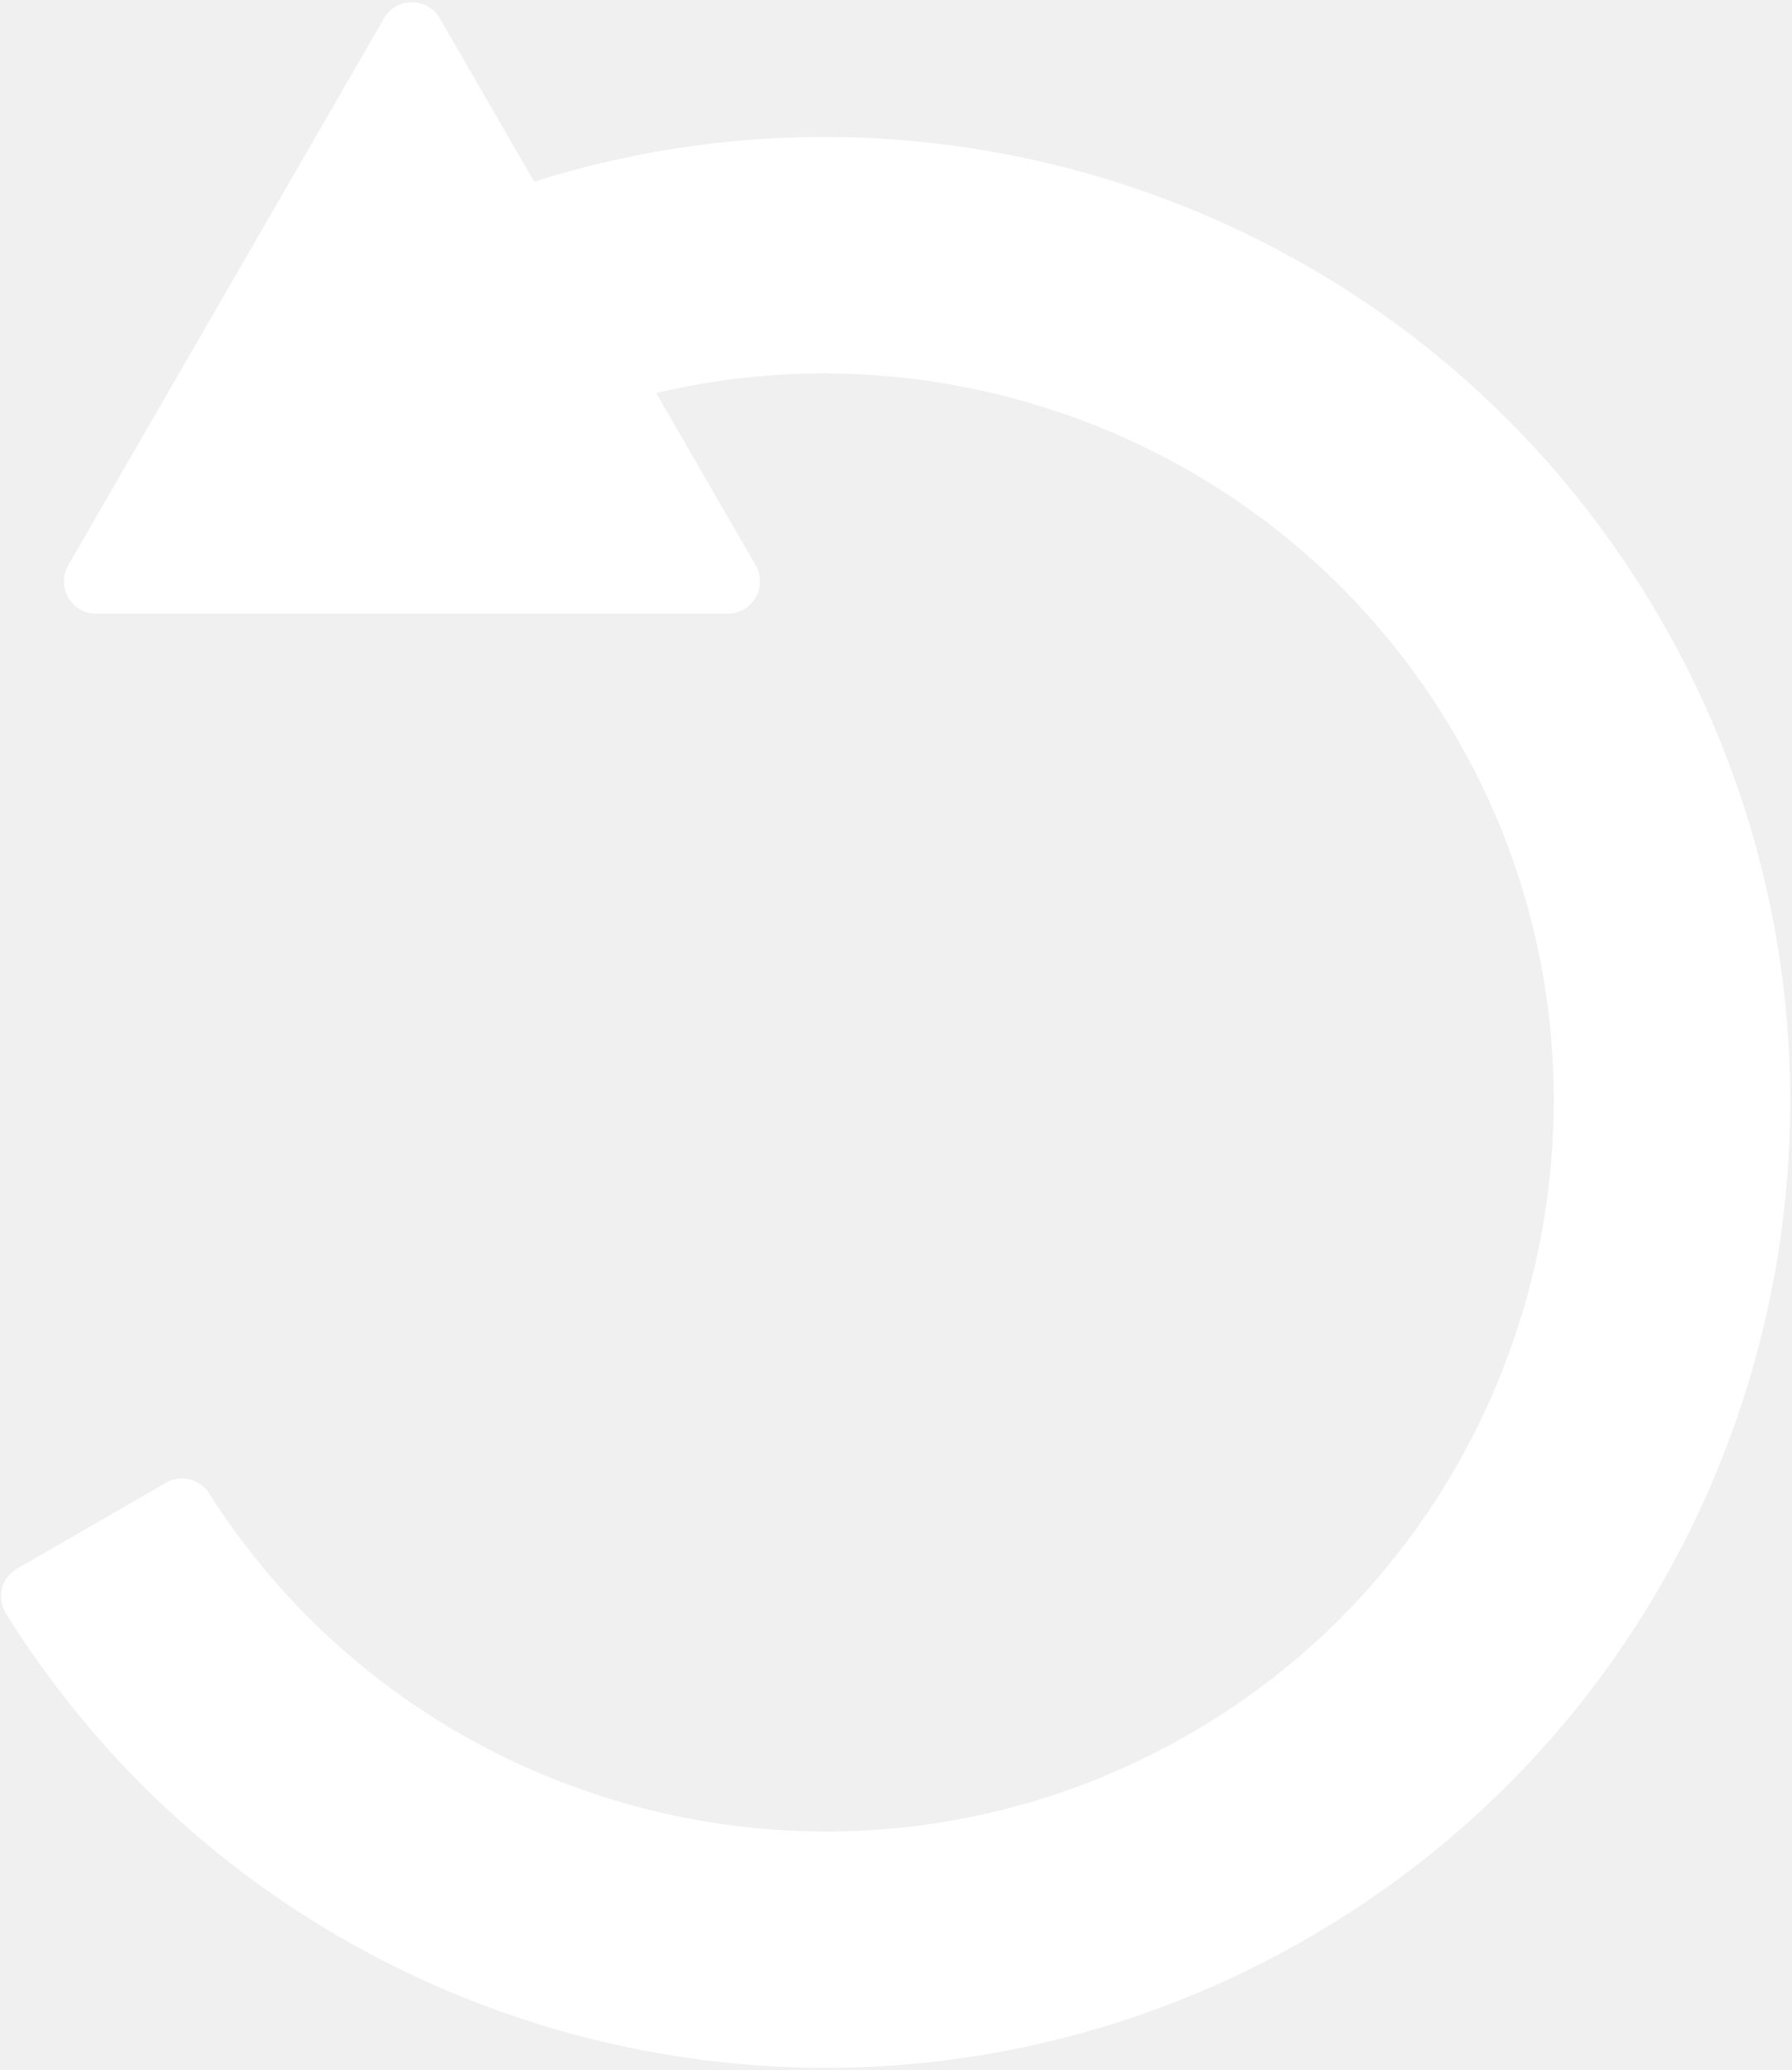
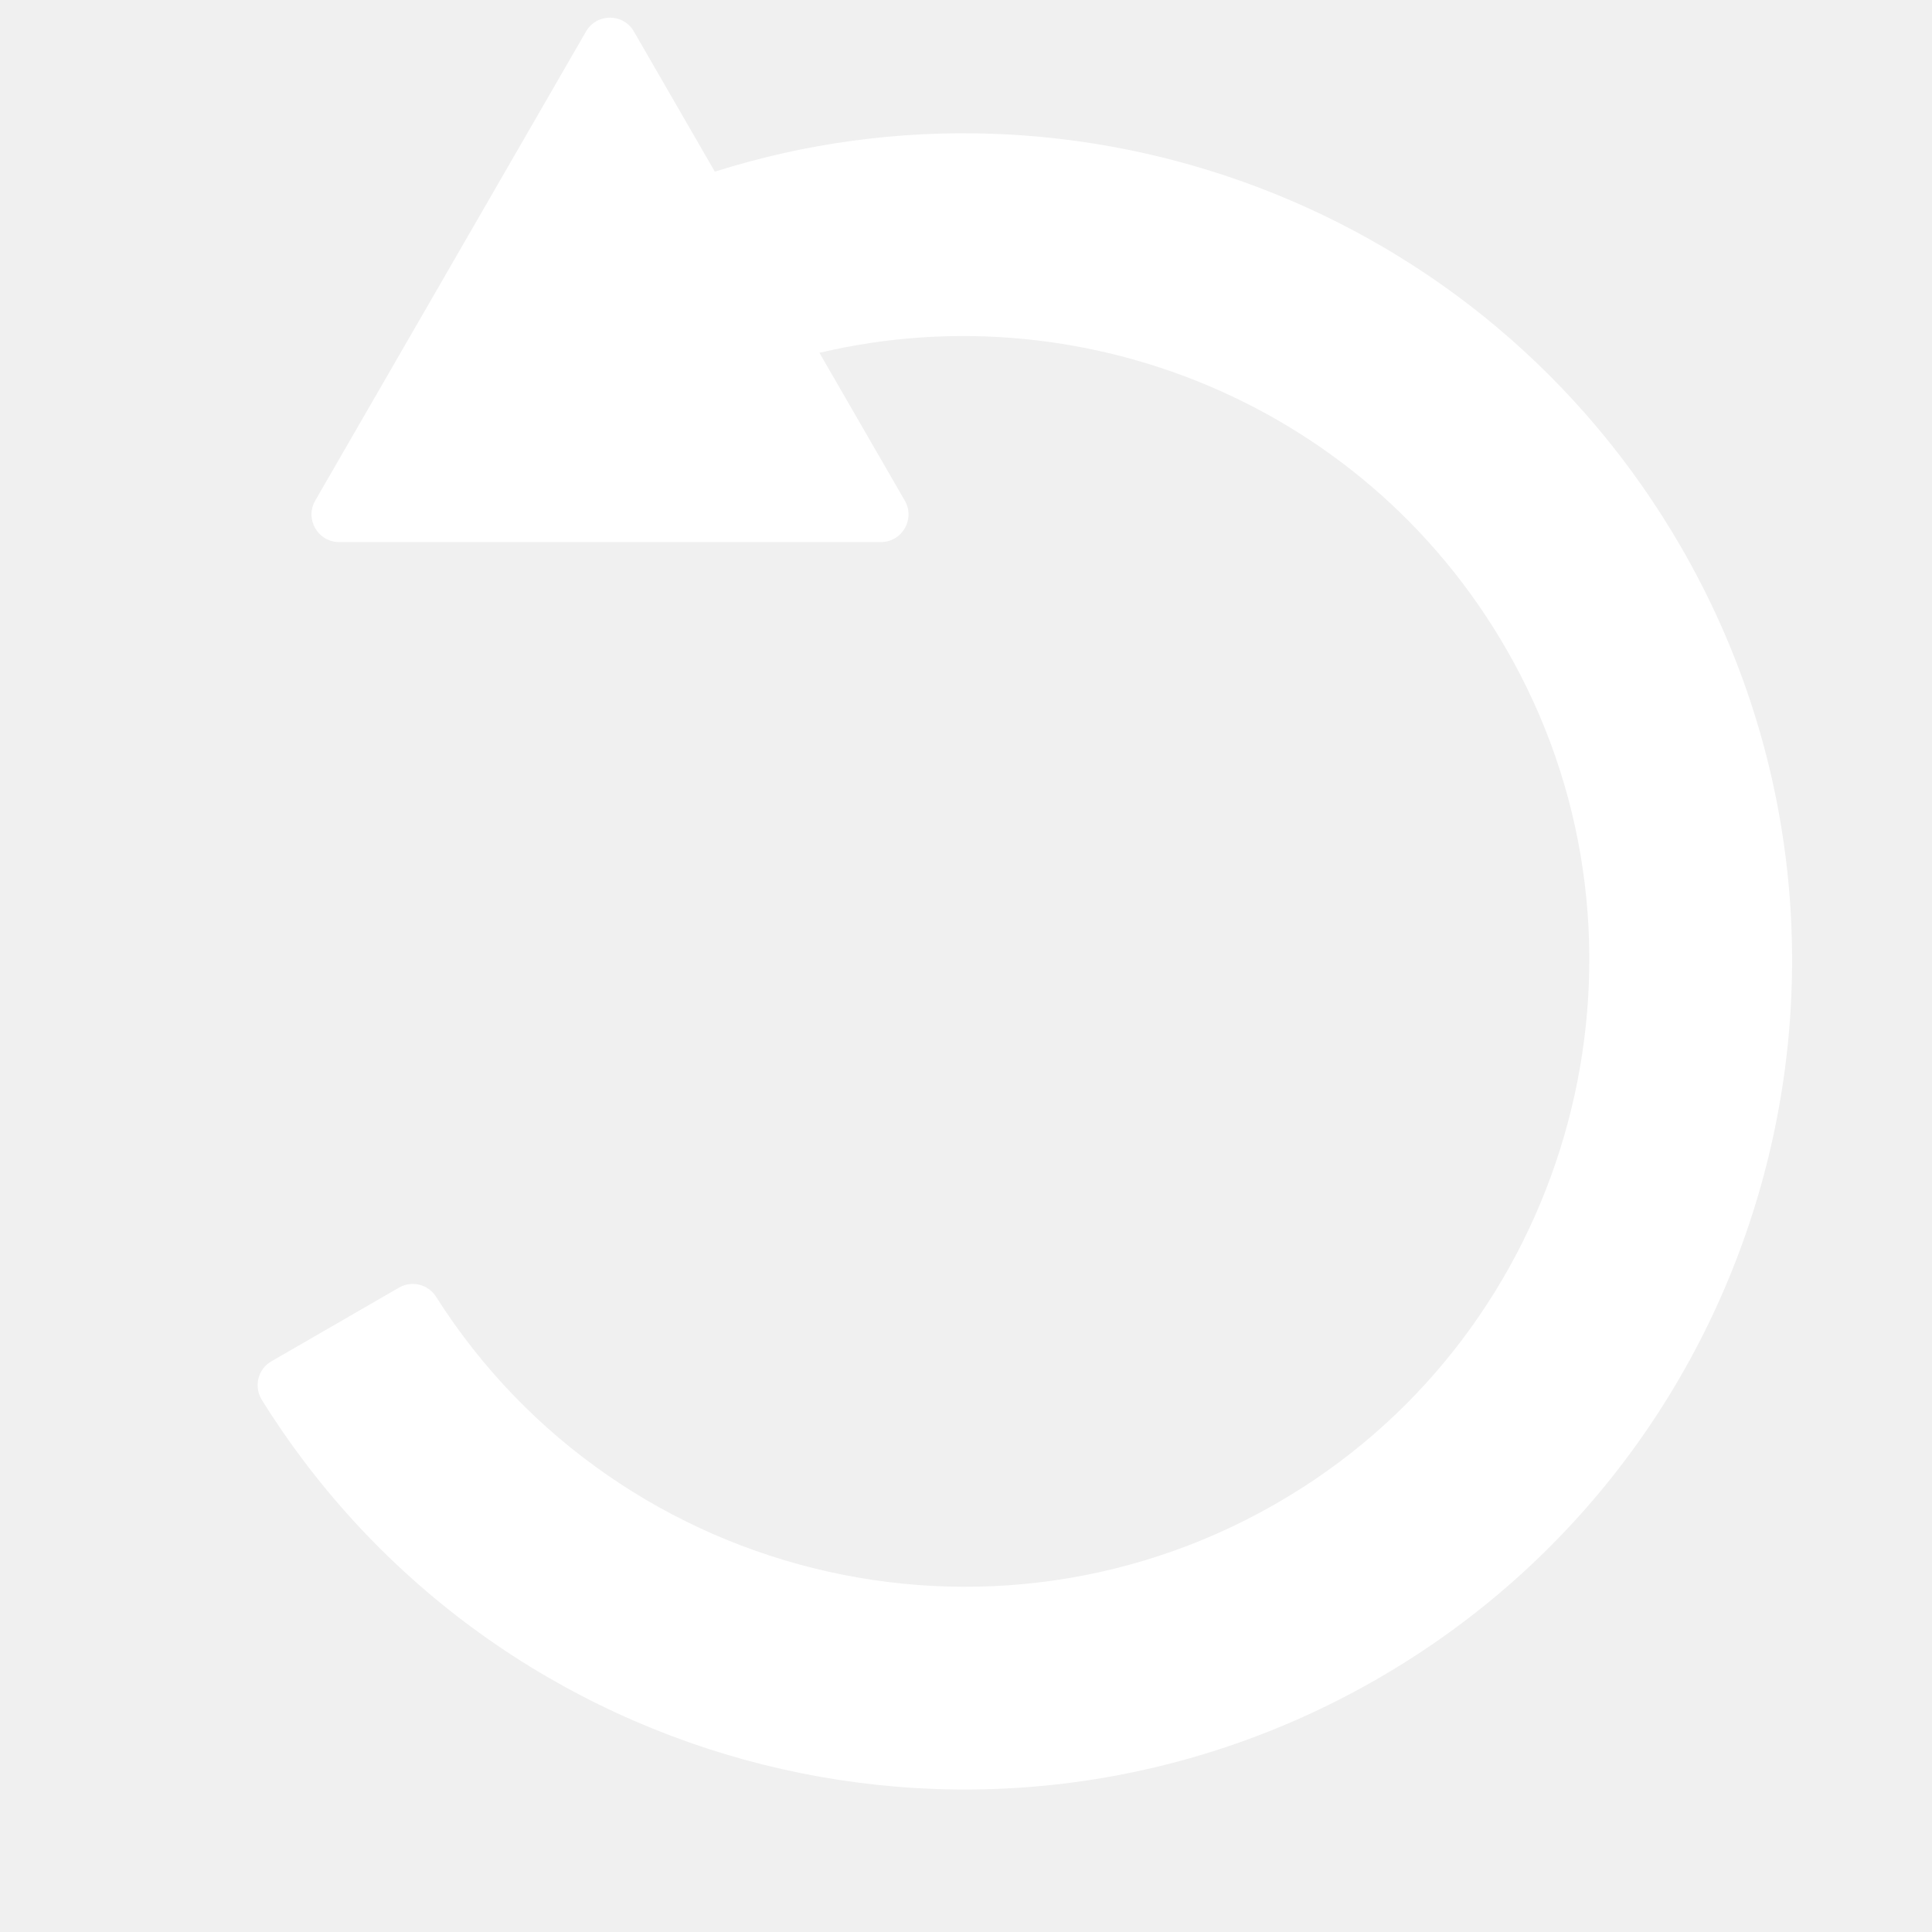
- <svg xmlns="http://www.w3.org/2000/svg" version="1.1" id="restart_icon" x="0px" y="0px" viewBox="0 0 167 193" style="enable-background:new 0 0 167 193;" fill="#ffffff" xml:space="preserve">
-   <path d="M154.84,57.78C133.33,20.52,89.19,4.47,49.8,16.94L41,1.71c-1.15-2-4.04-2-5.2,0l-29.44,51c-1.15,2,0.29,4.5,2.6,4.5h58.89  c2.31,0,3.75-2.5,2.6-4.5l-9.28-16.07c29.48-6.99,61.41,6.41,76.18,34.99c15.99,30.95,5.65,69.54-23.67,88.35  c-32.02,20.54-74.22,10.72-94.19-20.75c-0.86-1.35-2.63-1.78-4.02-0.98L1.6,146.25c-1.48,0.85-1.94,2.76-1.03,4.21  c25.56,40.97,79.19,54.59,121.33,30.26C164.91,155.89,179.67,100.79,154.84,57.78z" />
+ <svg xmlns="http://www.w3.org/2000/svg" version="1.1" id="restart_icon" x="0px" fill="#ffffff" y="0px" viewBox="0 0 210 210" style="enable-background:new 0 0 210 210;" xml:space="preserve">
+   <path d="M182.74,59.49C161.22,22.23,117.09,6.18,77.7,18.66L68.9,3.42c-1.15-2-4.04-2-5.2,0l-29.44,51c-1.15,2,0.29,4.5,2.6,4.5  h58.89c2.31,0,3.75-2.5,2.6-4.5l-9.28-16.07c29.48-6.99,61.41,6.41,76.18,34.99c15.99,30.95,5.65,69.54-23.67,88.35  c-32.02,20.54-74.22,10.72-94.19-20.75c-0.86-1.35-2.63-1.78-4.02-0.98l-13.87,8.01c-1.48,0.85-1.94,2.76-1.03,4.21  c25.56,40.97,79.19,54.59,121.33,30.26C192.8,157.6,207.57,102.5,182.74,59.49z" />
</svg>
